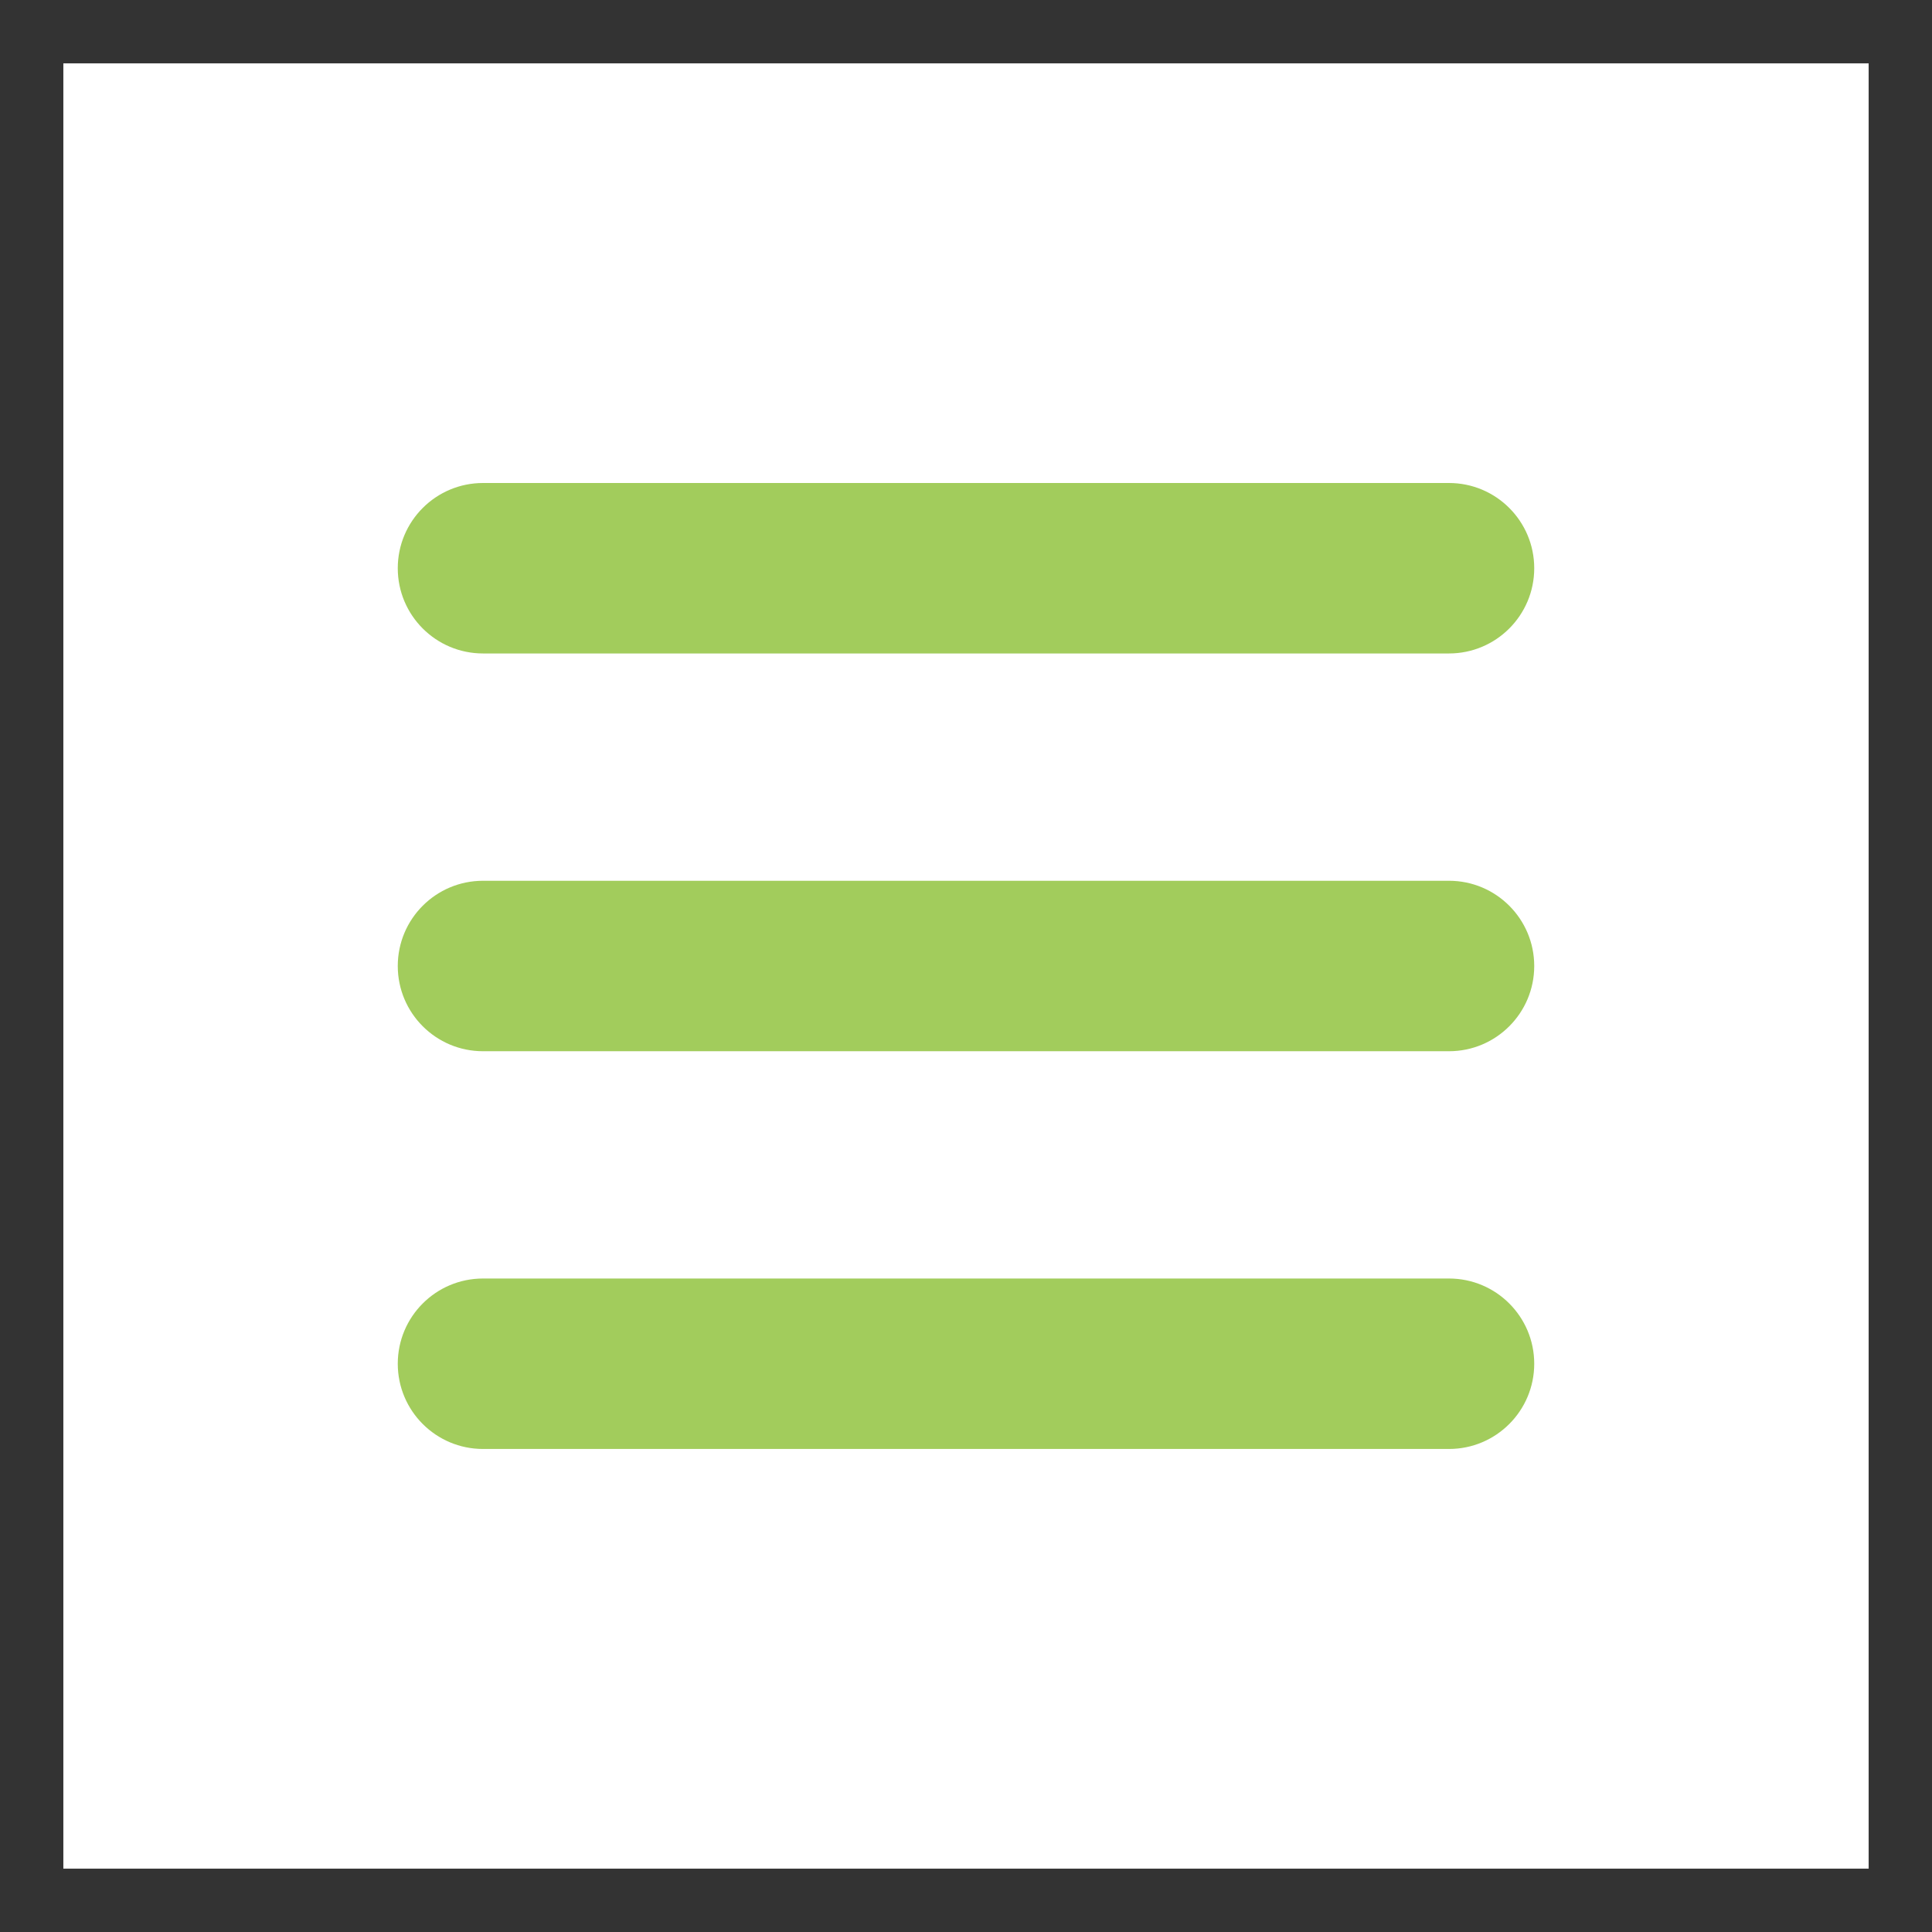
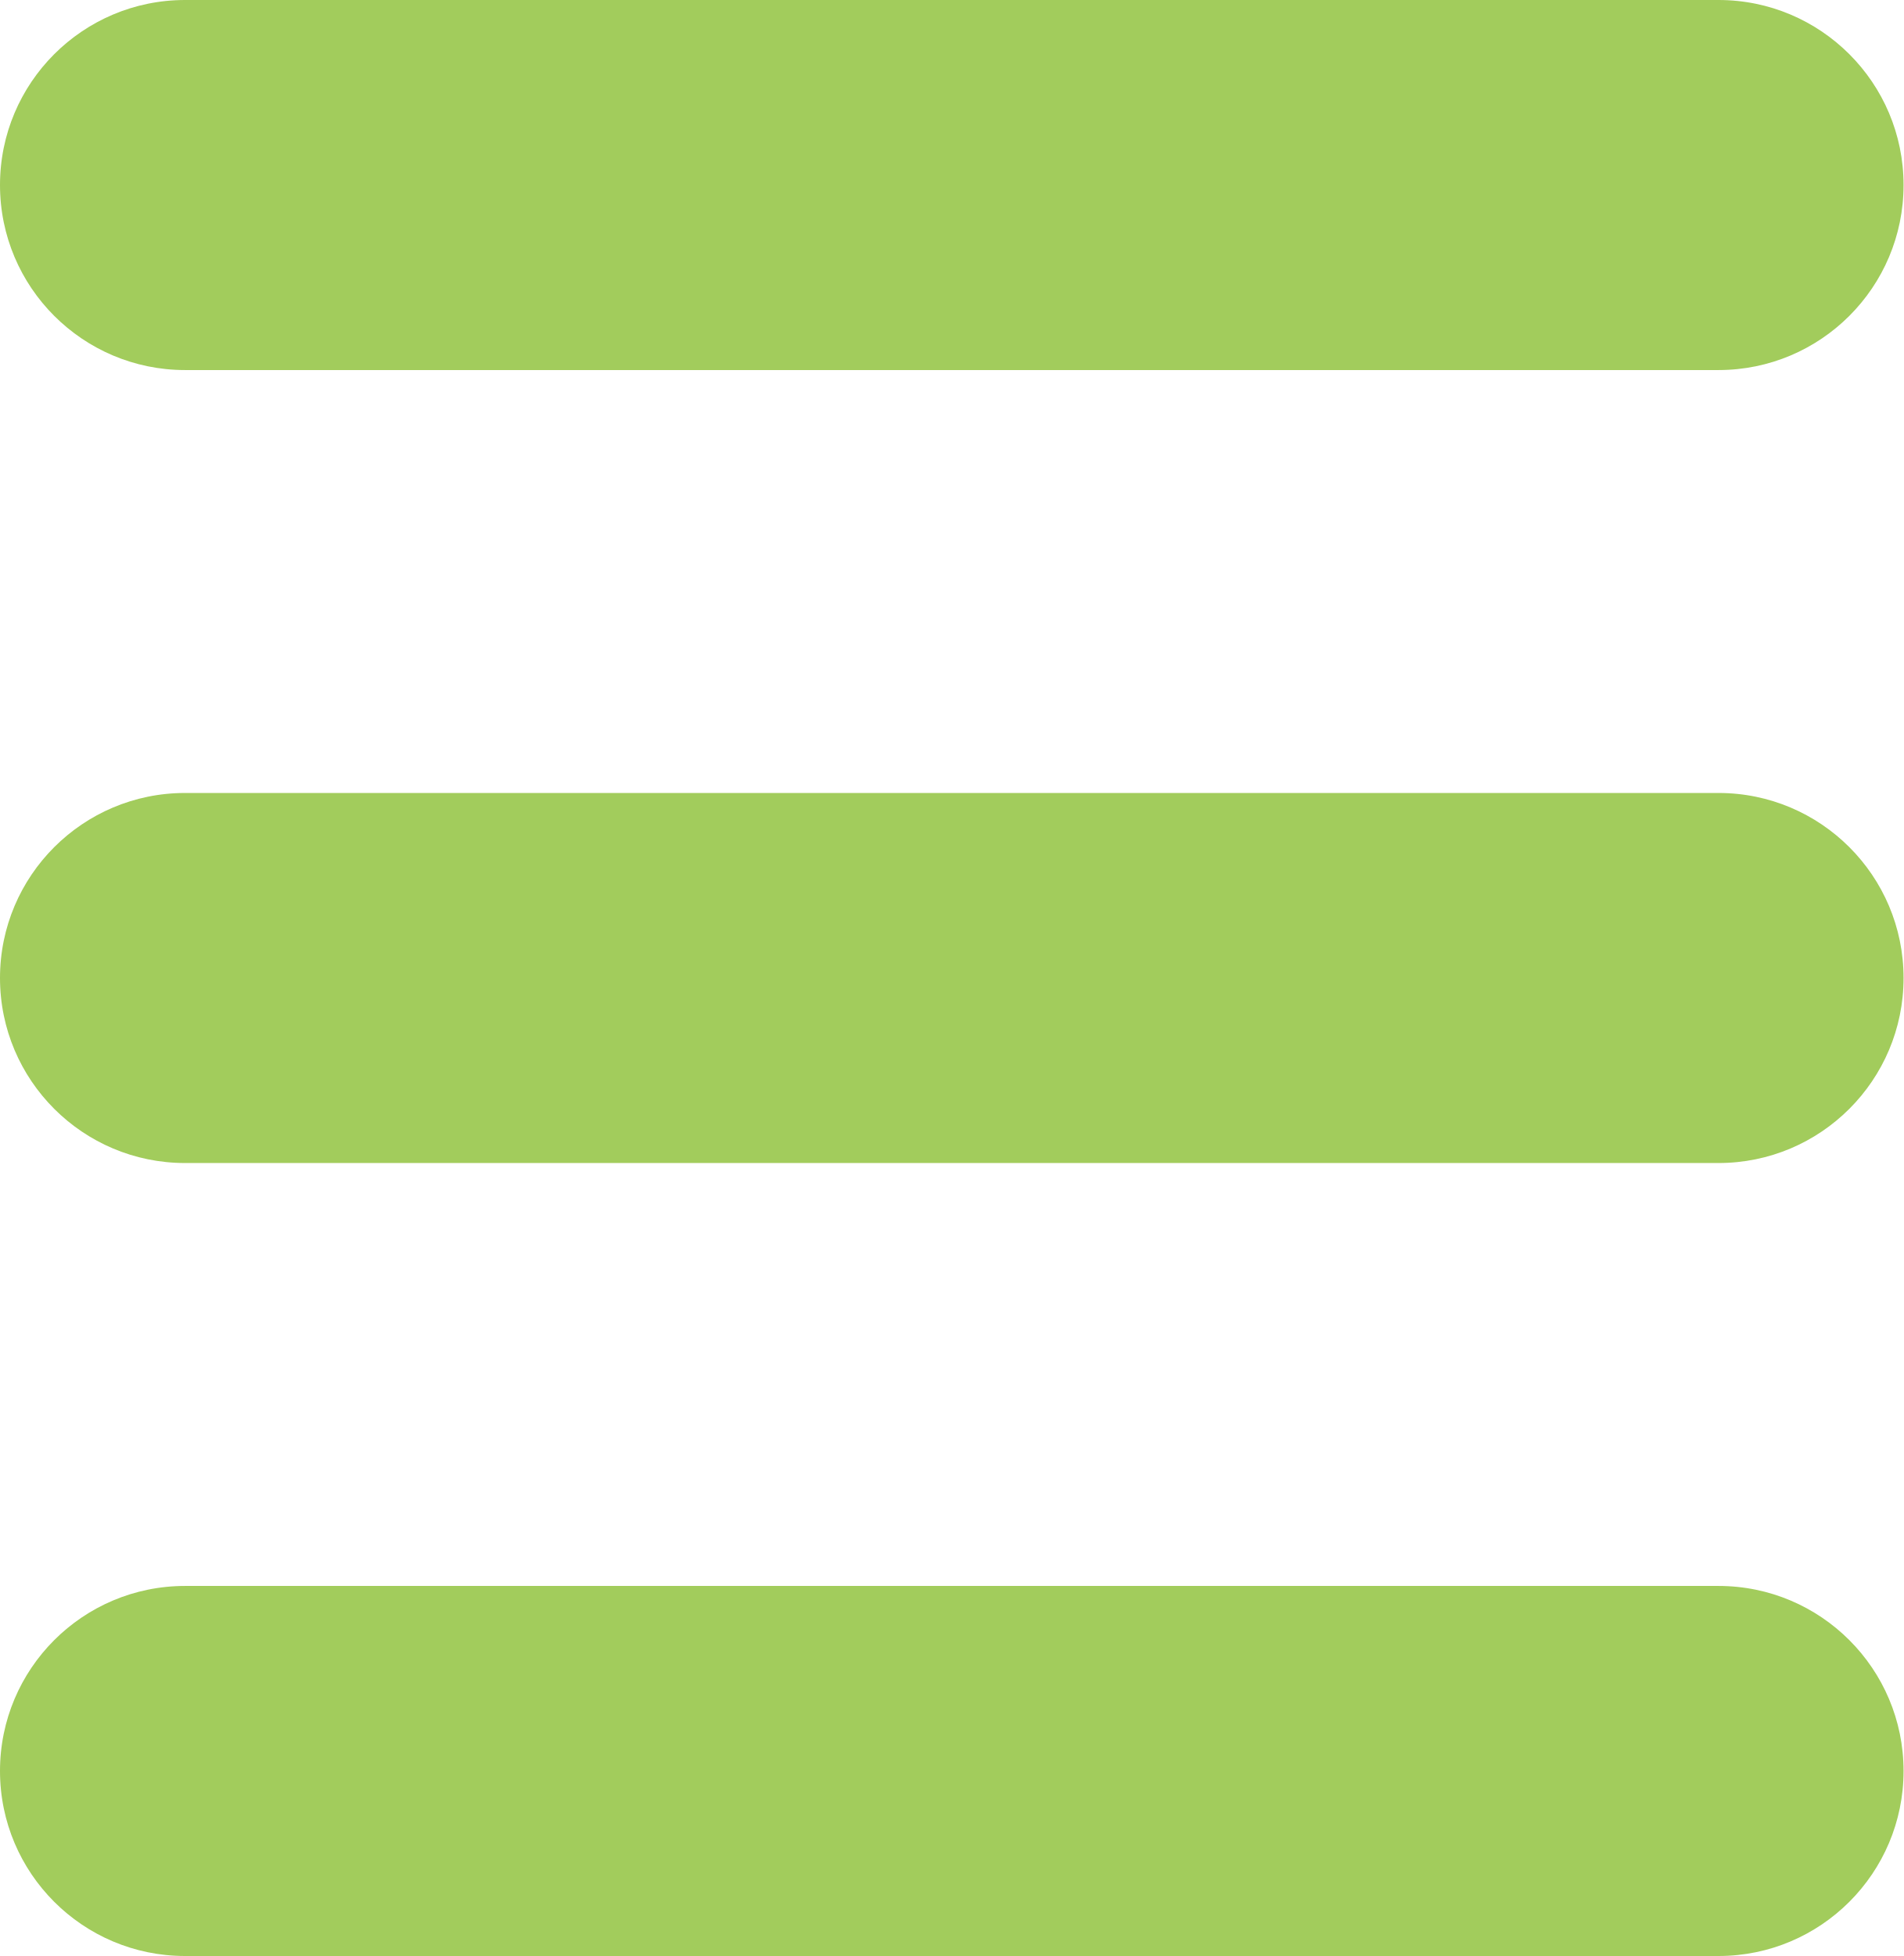
- <svg xmlns="http://www.w3.org/2000/svg" width="61" height="61" viewBox="0 0 61 61" fill="none">
-   <rect x="12.559" y="15.25" width="35.882" height="5.382" rx="2.691" fill="#A2CC5C" />
-   <rect x="12.559" y="27.809" width="35.882" height="5.382" rx="2.691" fill="#A2CC5C" />
-   <rect x="12.559" y="40.367" width="35.882" height="5.382" rx="2.691" fill="#A2CC5C" />
-   <rect x="1" y="1" width="59" height="59" stroke="#333333" stroke-width="2" />
+ <svg xmlns="http://www.w3.org/2000/svg" width="36" height="37" viewBox="0 0 36 37" fill="none">
+   <rect x="1.52588e-05" width="36" height="7" rx="3.5" fill="#A2CC5C" />
+   <rect y="15" width="36" height="7" rx="3.5" fill="#A2CC5C" />
+   <rect y="30" width="36" height="7" rx="3.5" fill="#A2CC5C" />
</svg>
